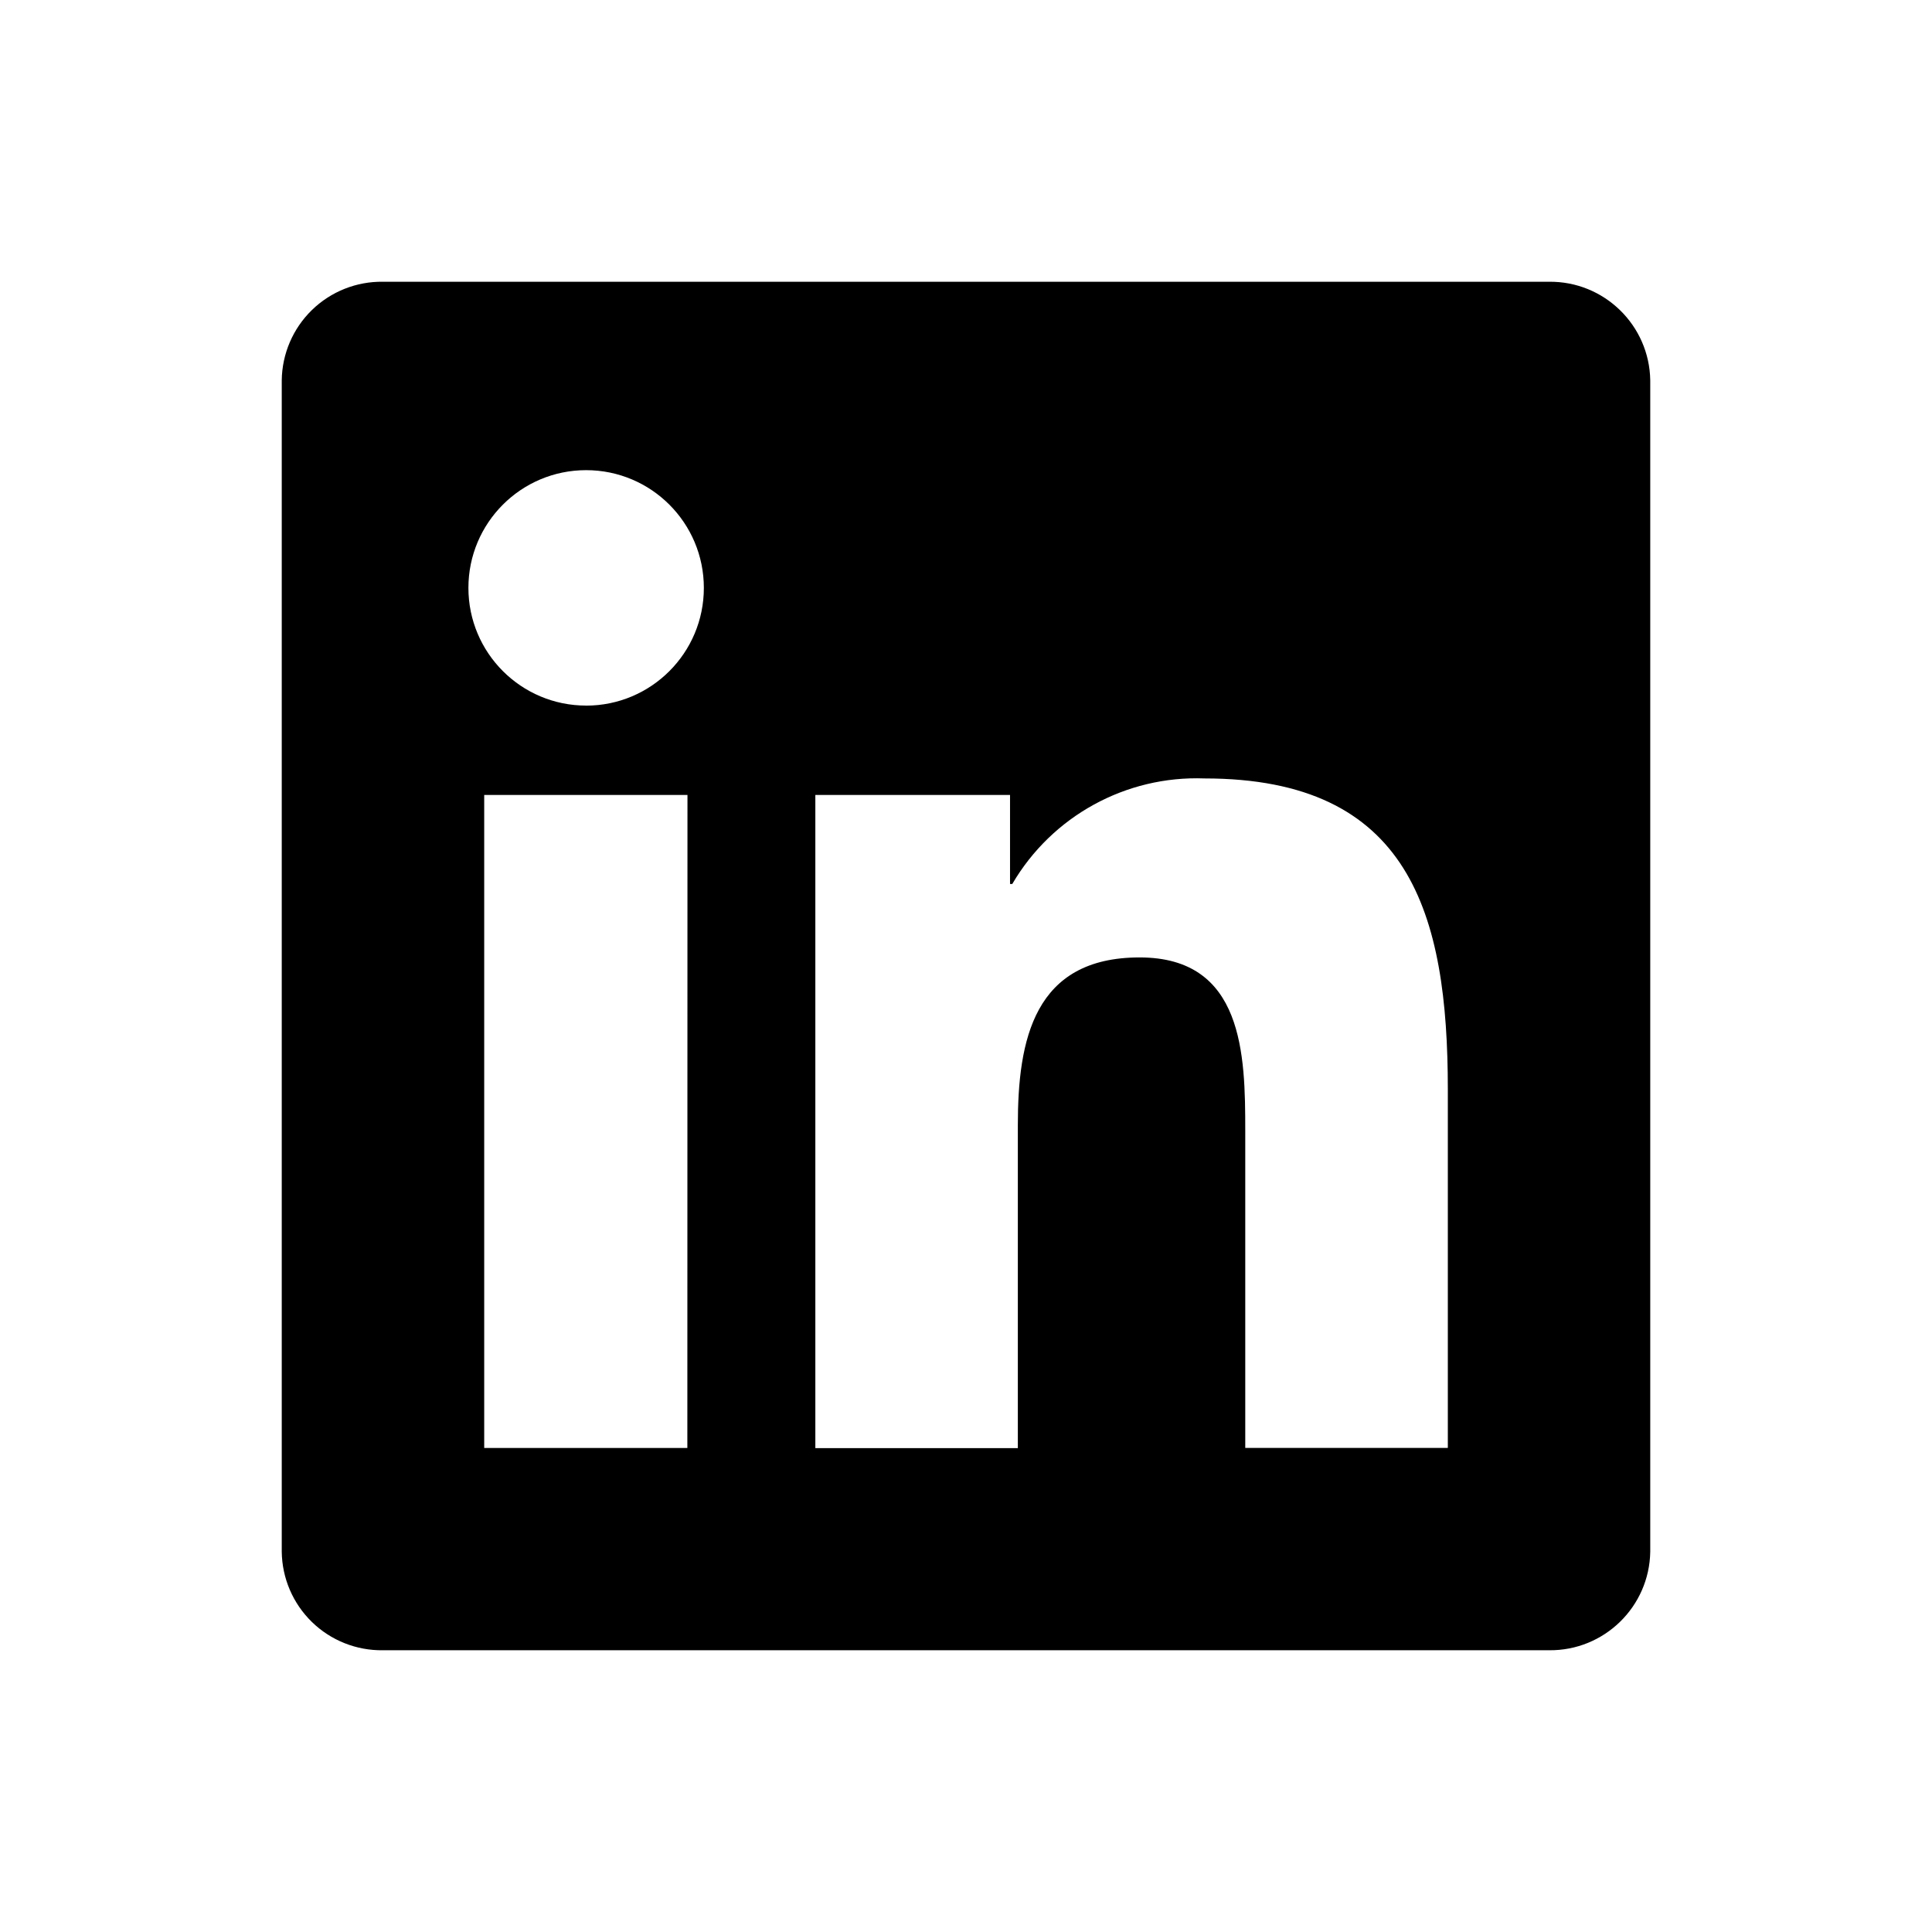
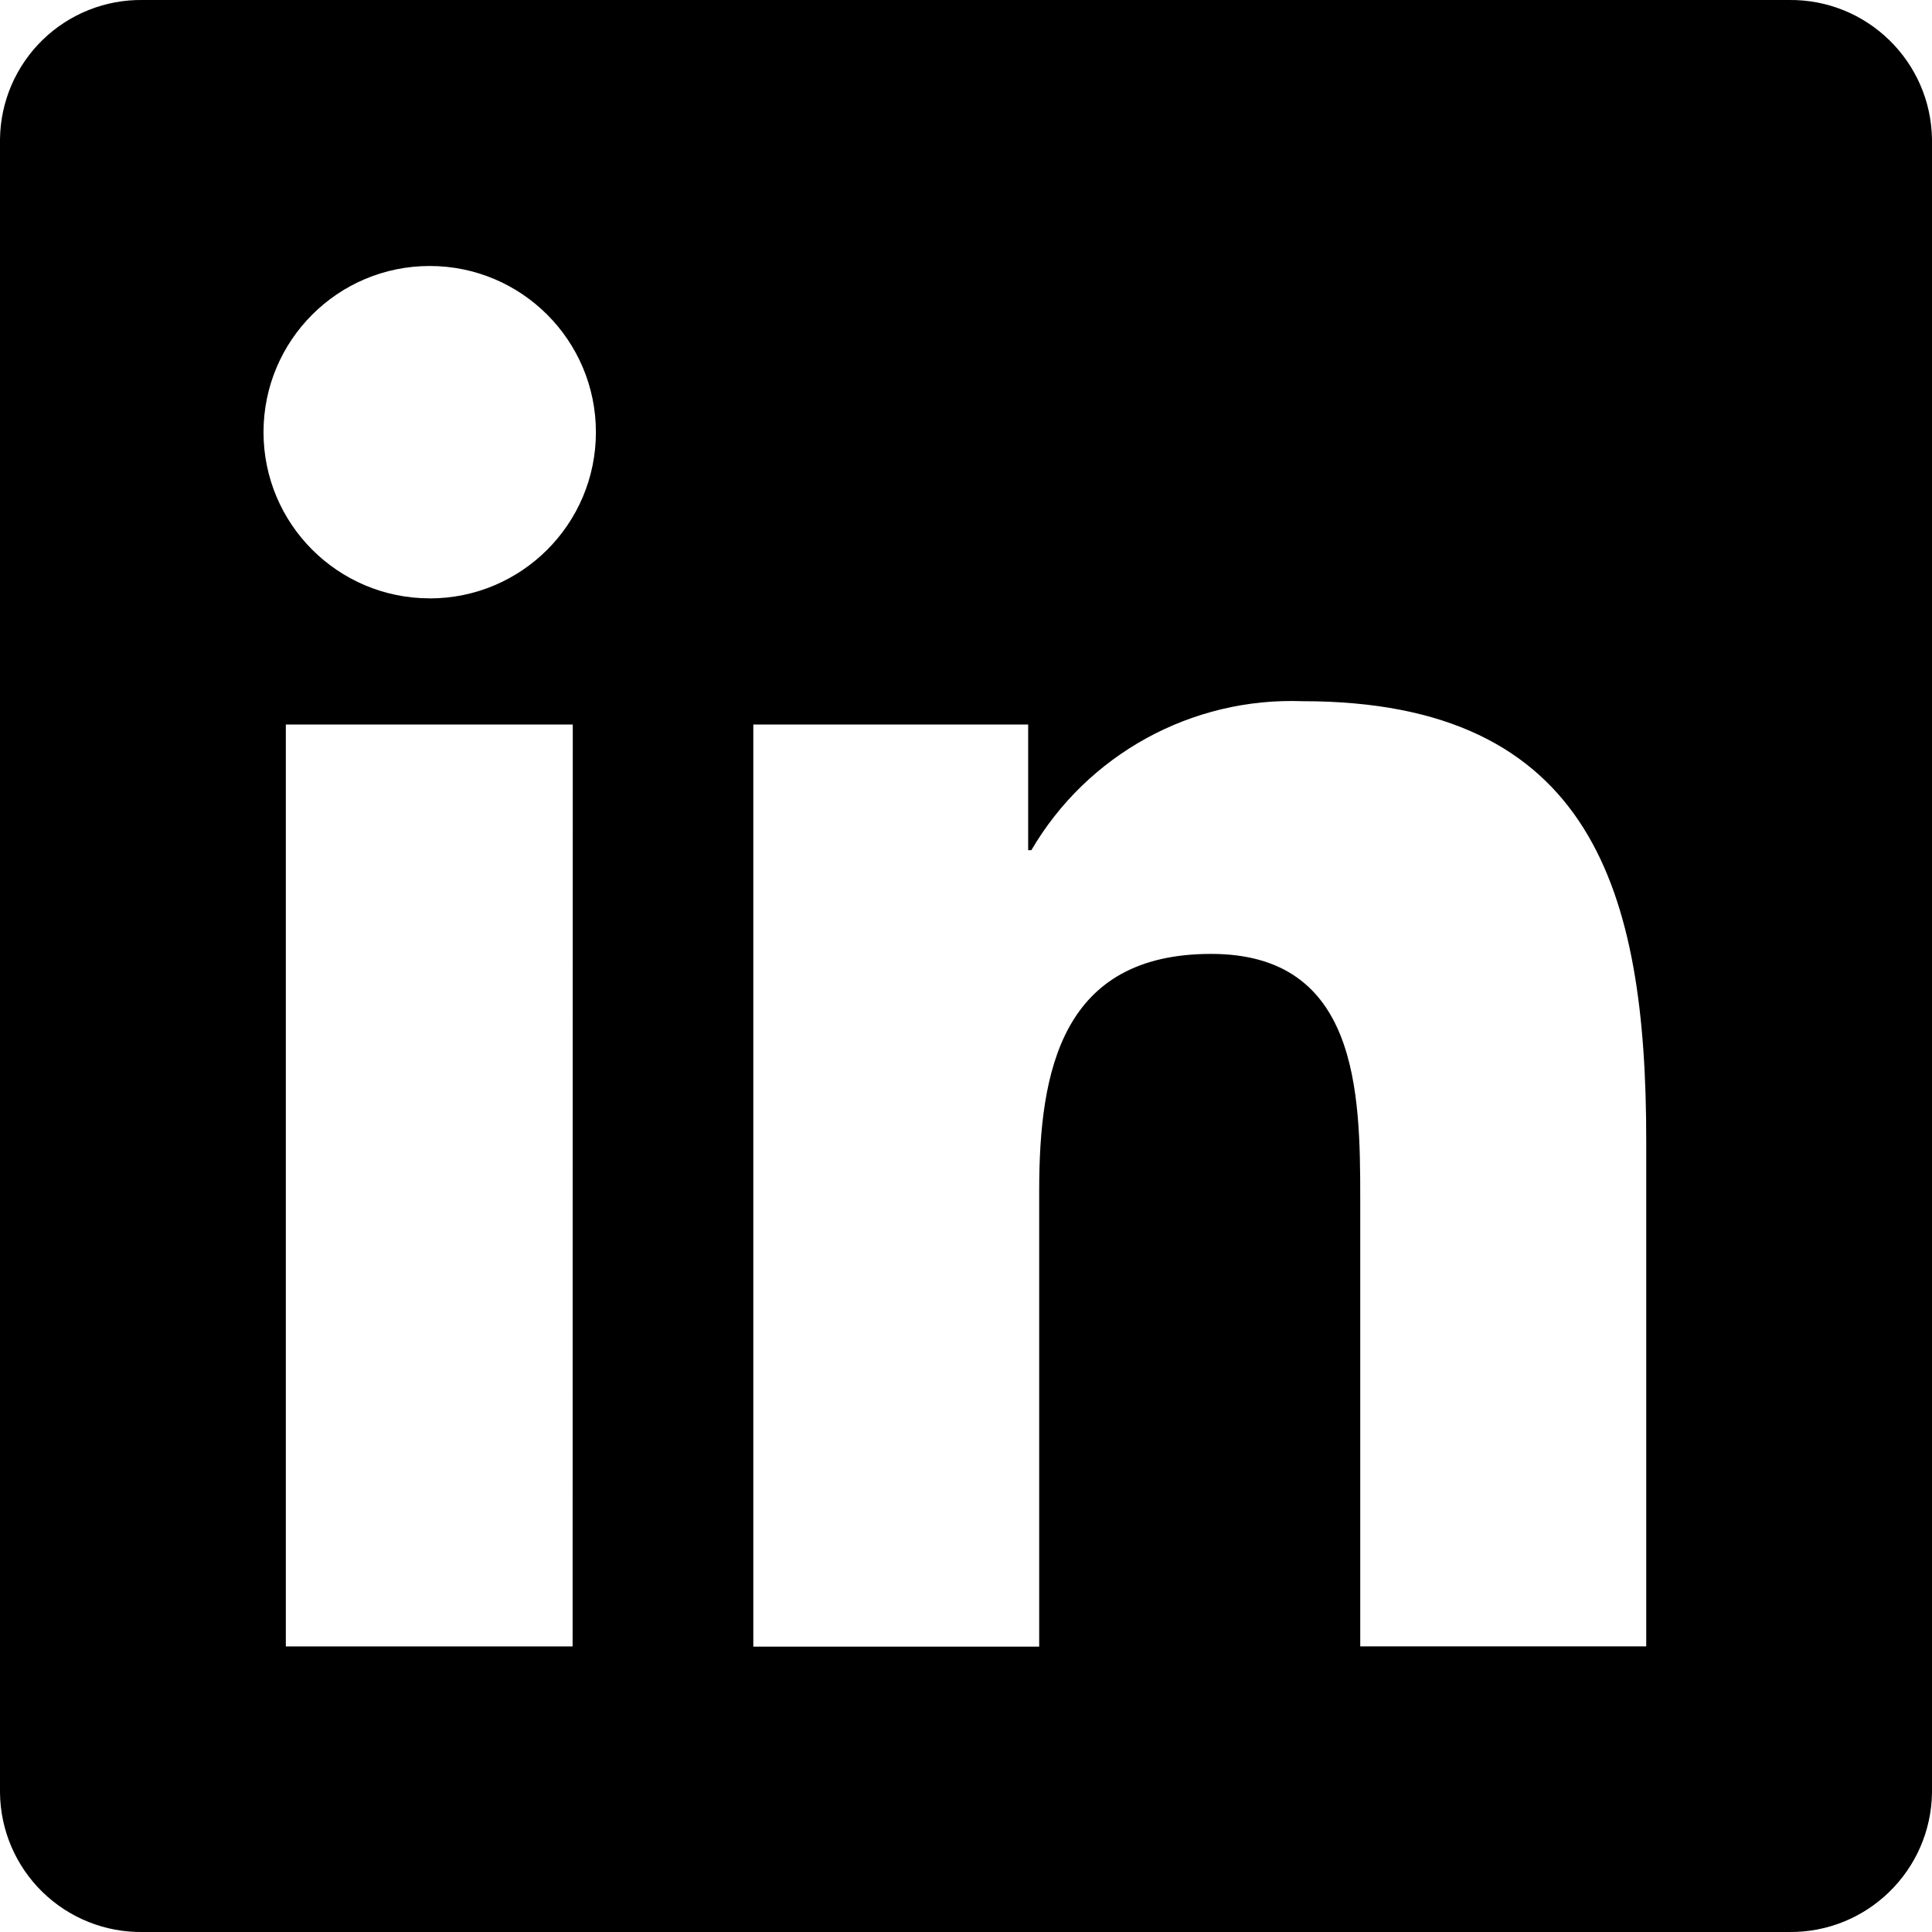
- <svg xmlns="http://www.w3.org/2000/svg" viewBox="0 0 48 48" fill="none">
+ <svg xmlns="http://www.w3.org/2000/svg" fill="none" viewBox="7 7 34 34">
  <path d="M35.969 35.973h-5.031V28.09c0-1.88-.039-4.303-2.624-4.303-2.626 0-3.026 2.047-3.026 4.164v8.027h-5.031V19.75h4.837v2.212h.056a5.305 5.305 0 0 1 4.776-2.622c5.103 0 6.045 3.357 6.045 7.728v8.9l-.002.005ZM14.562 17.53a2.924 2.924 0 1 1 0-5.849 2.924 2.924 0 0 1 0 5.85Zm2.516 18.444H12.03V19.75h5.05l-.003 16.223ZM38.487 7H9.516A2.479 2.479 0 0 0 7 9.45v29.1A2.478 2.478 0 0 0 9.516 41h28.968A2.488 2.488 0 0 0 41 38.55V9.45A2.488 2.488 0 0 0 38.484 7h.004Z" fill="currentColor" />
</svg>
